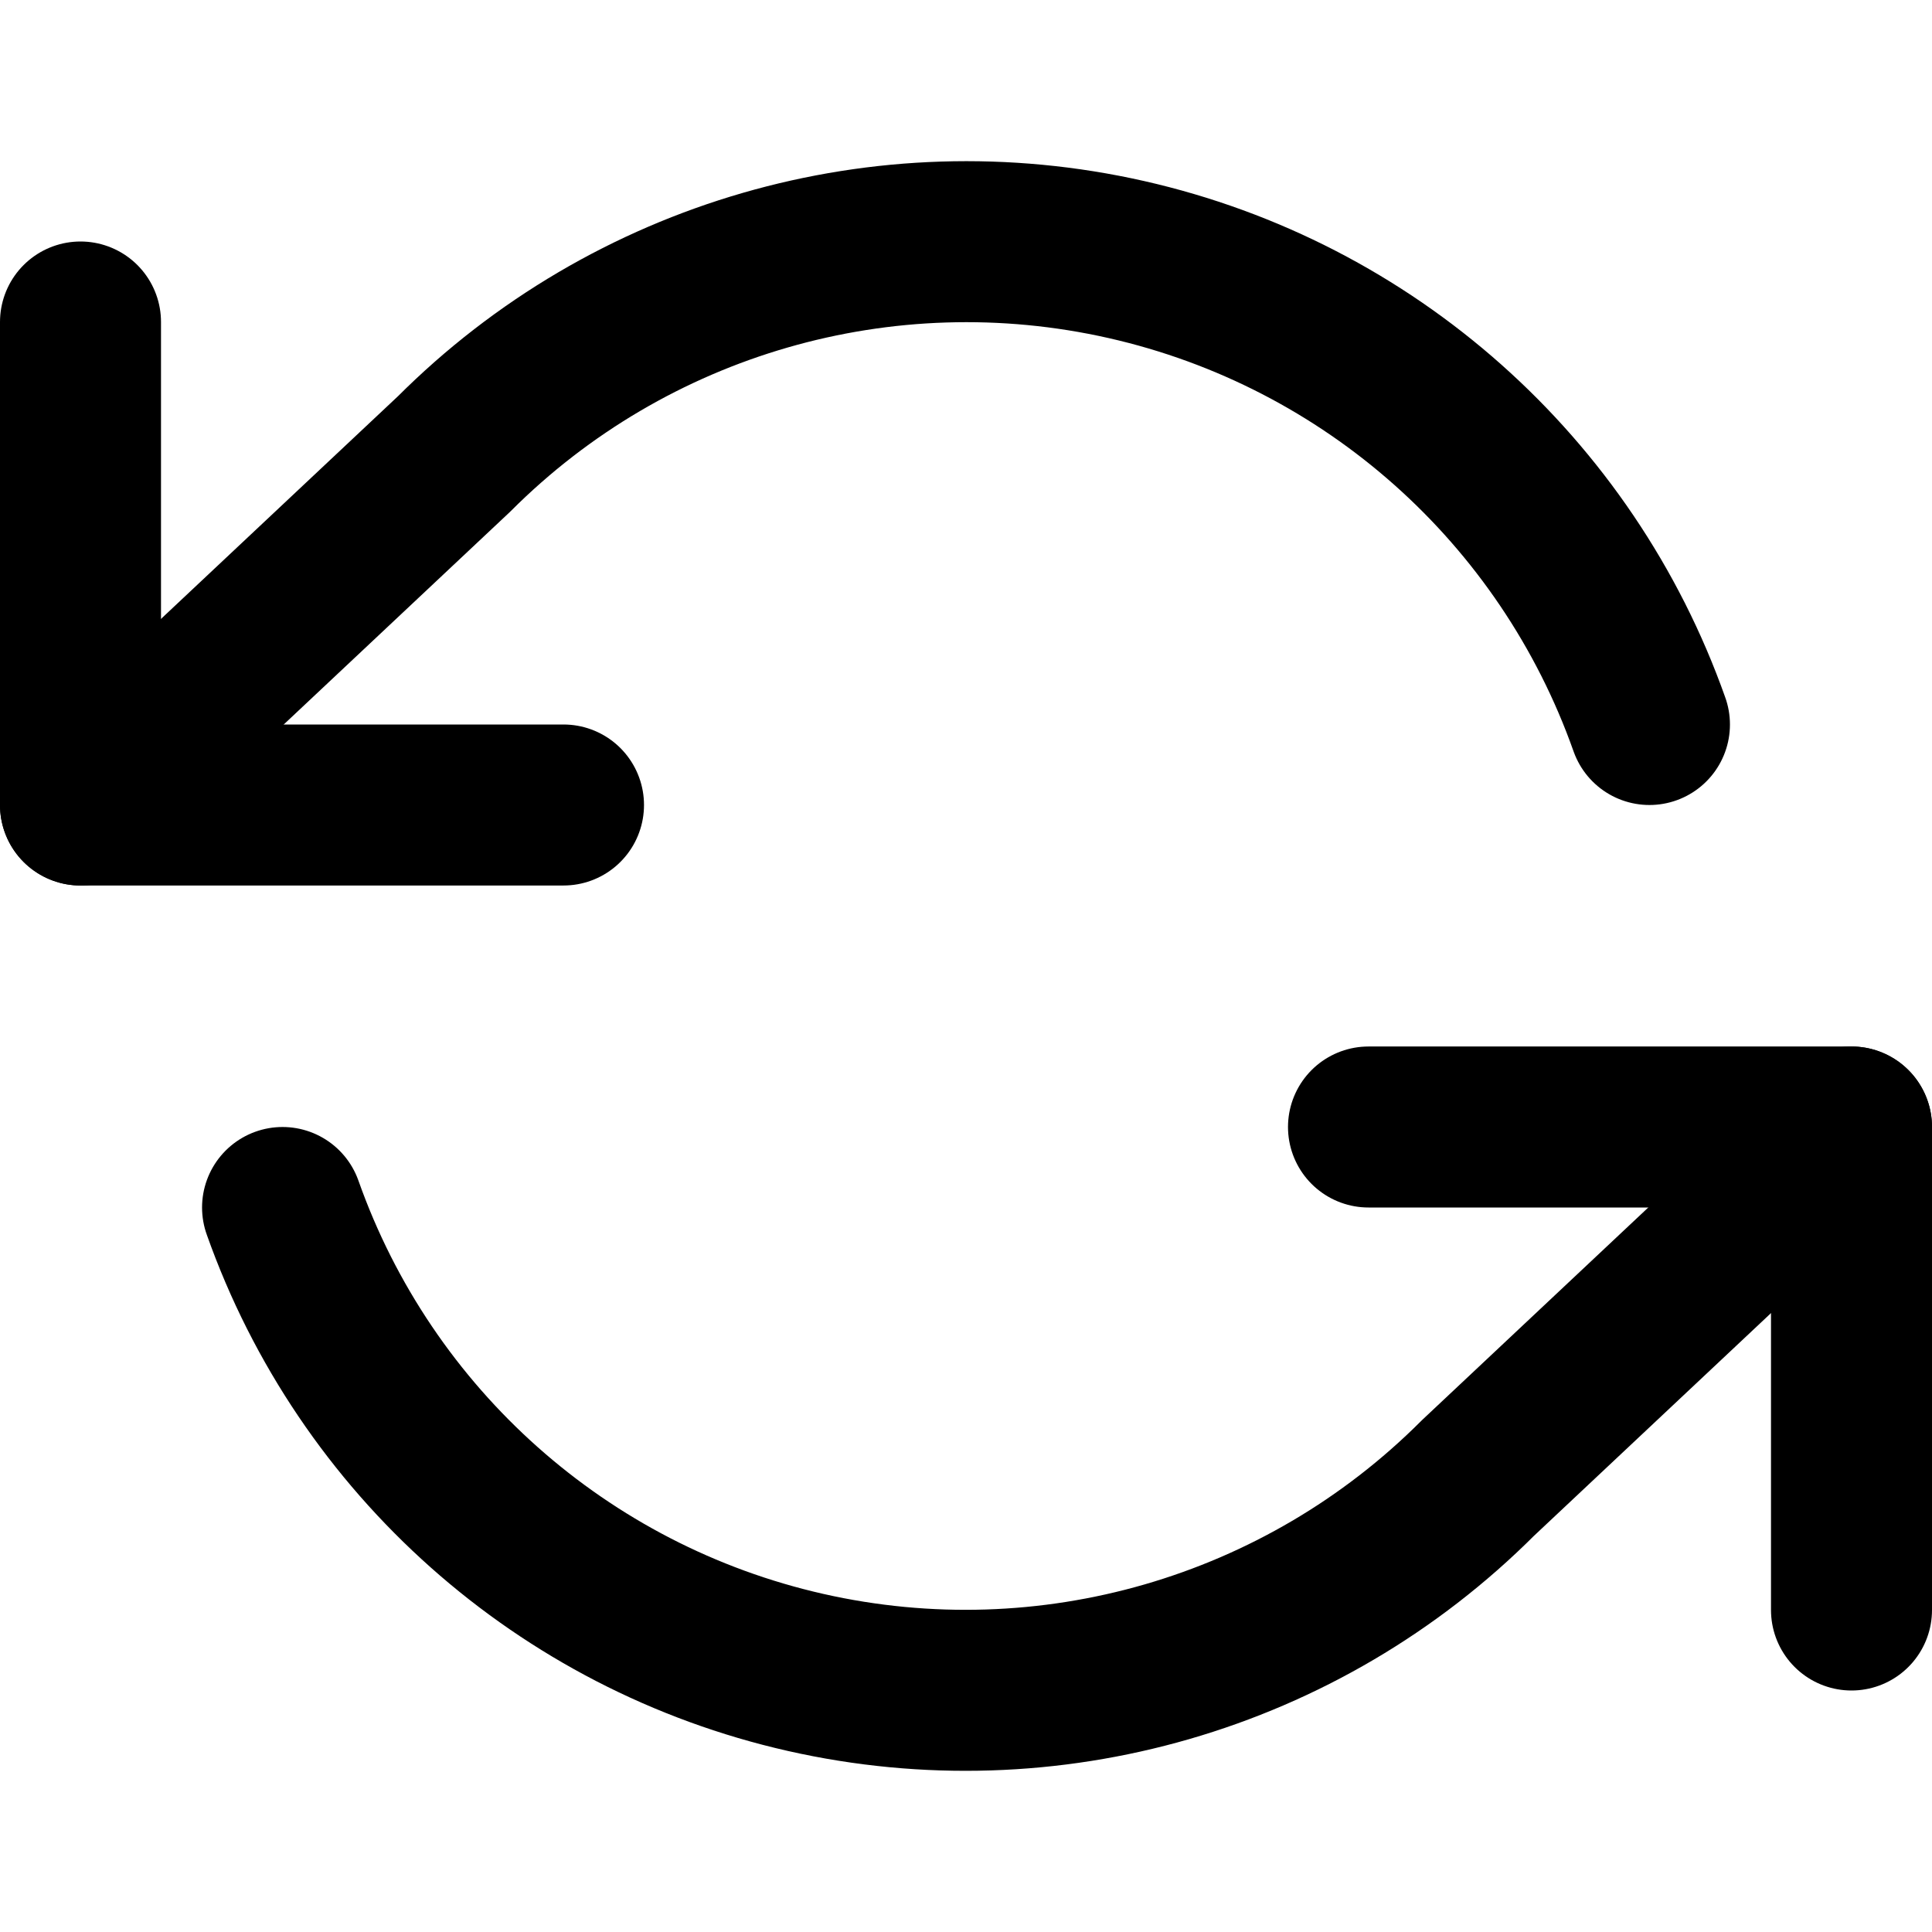
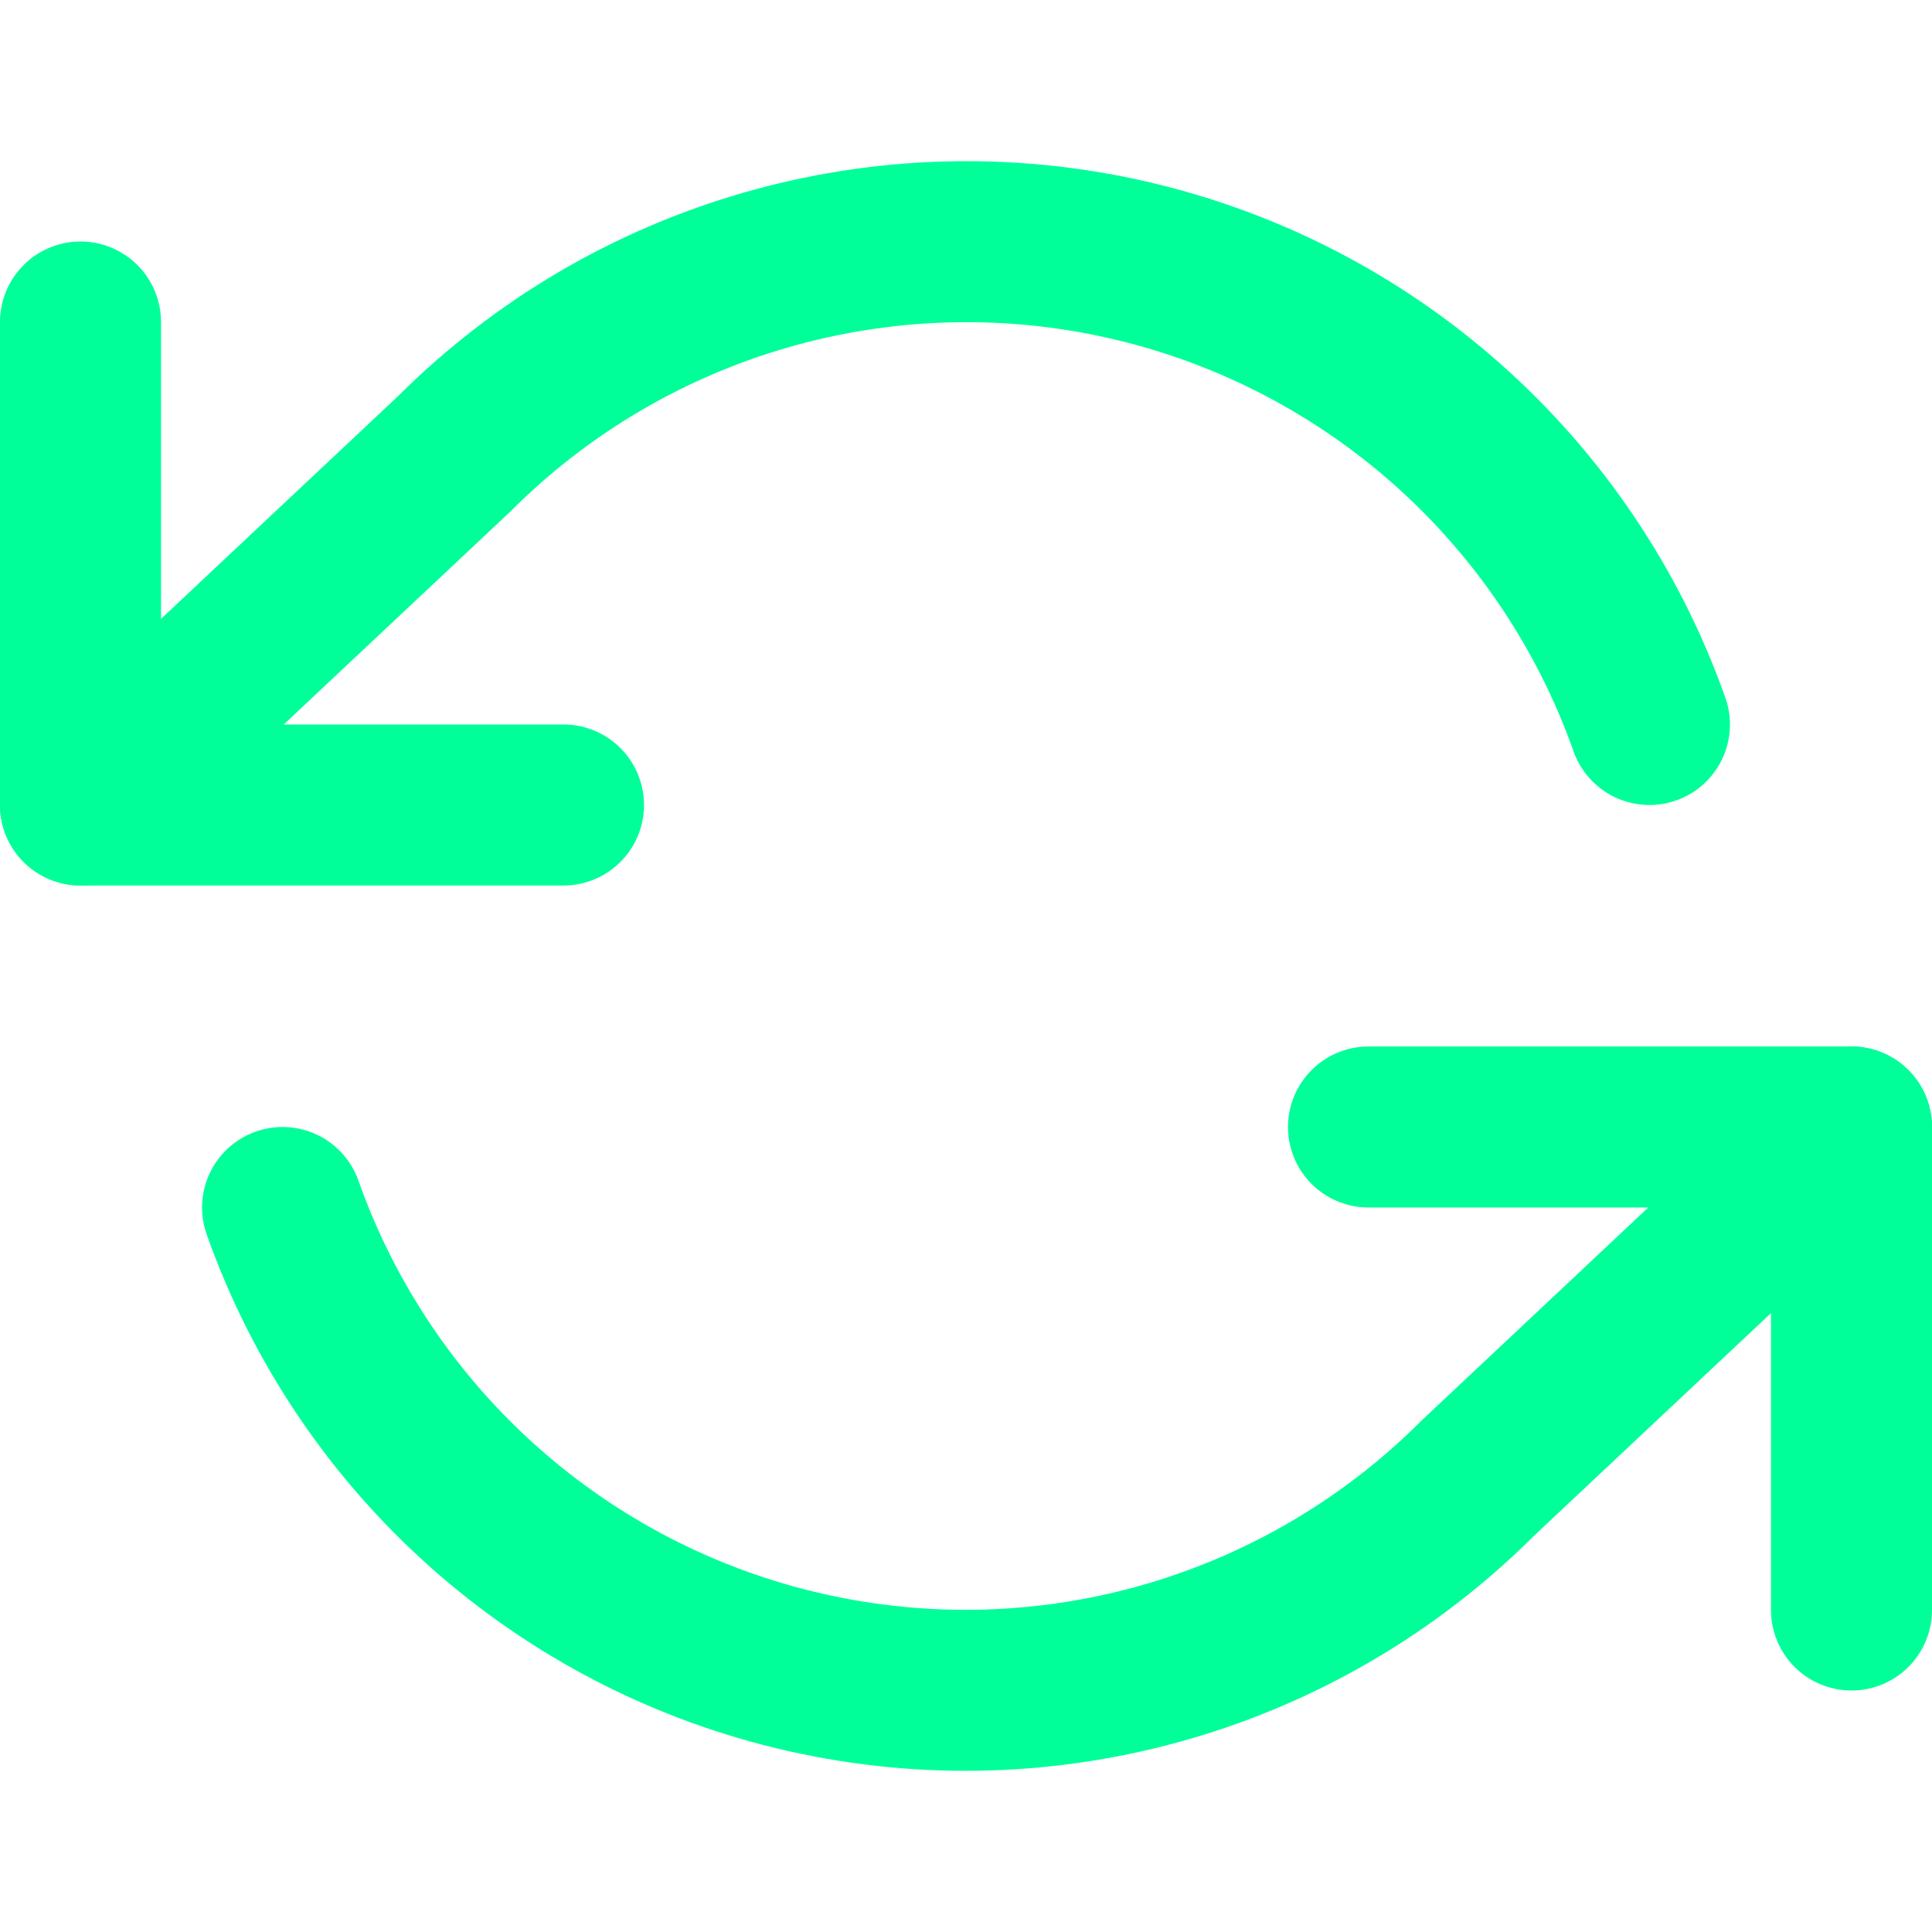
- <svg xmlns="http://www.w3.org/2000/svg" width="24" height="24" viewBox="0 0 24 24" fill="none" stroke="currentColor" stroke-width="2" stroke-linecap="round" stroke-linejoin="round" class="feather feather-refresh-ccw">
+ <svg xmlns="http://www.w3.org/2000/svg" width="24" height="24" viewBox="0 0 24 24" fill="none" stroke="#00FF99" stroke-width="2" stroke-linecap="round" stroke-linejoin="round" class="feather feather-refresh-ccw">
  <polyline points="1 4 1 10 7 10" />
  <polyline points="23 20 23 14 17 14" />
  <path d="M20.49 9A9 9 0 0 0 5.64 5.64L1 10m22 4l-4.64 4.36A9 9 0 0 1 3.51 15" />
</svg>
